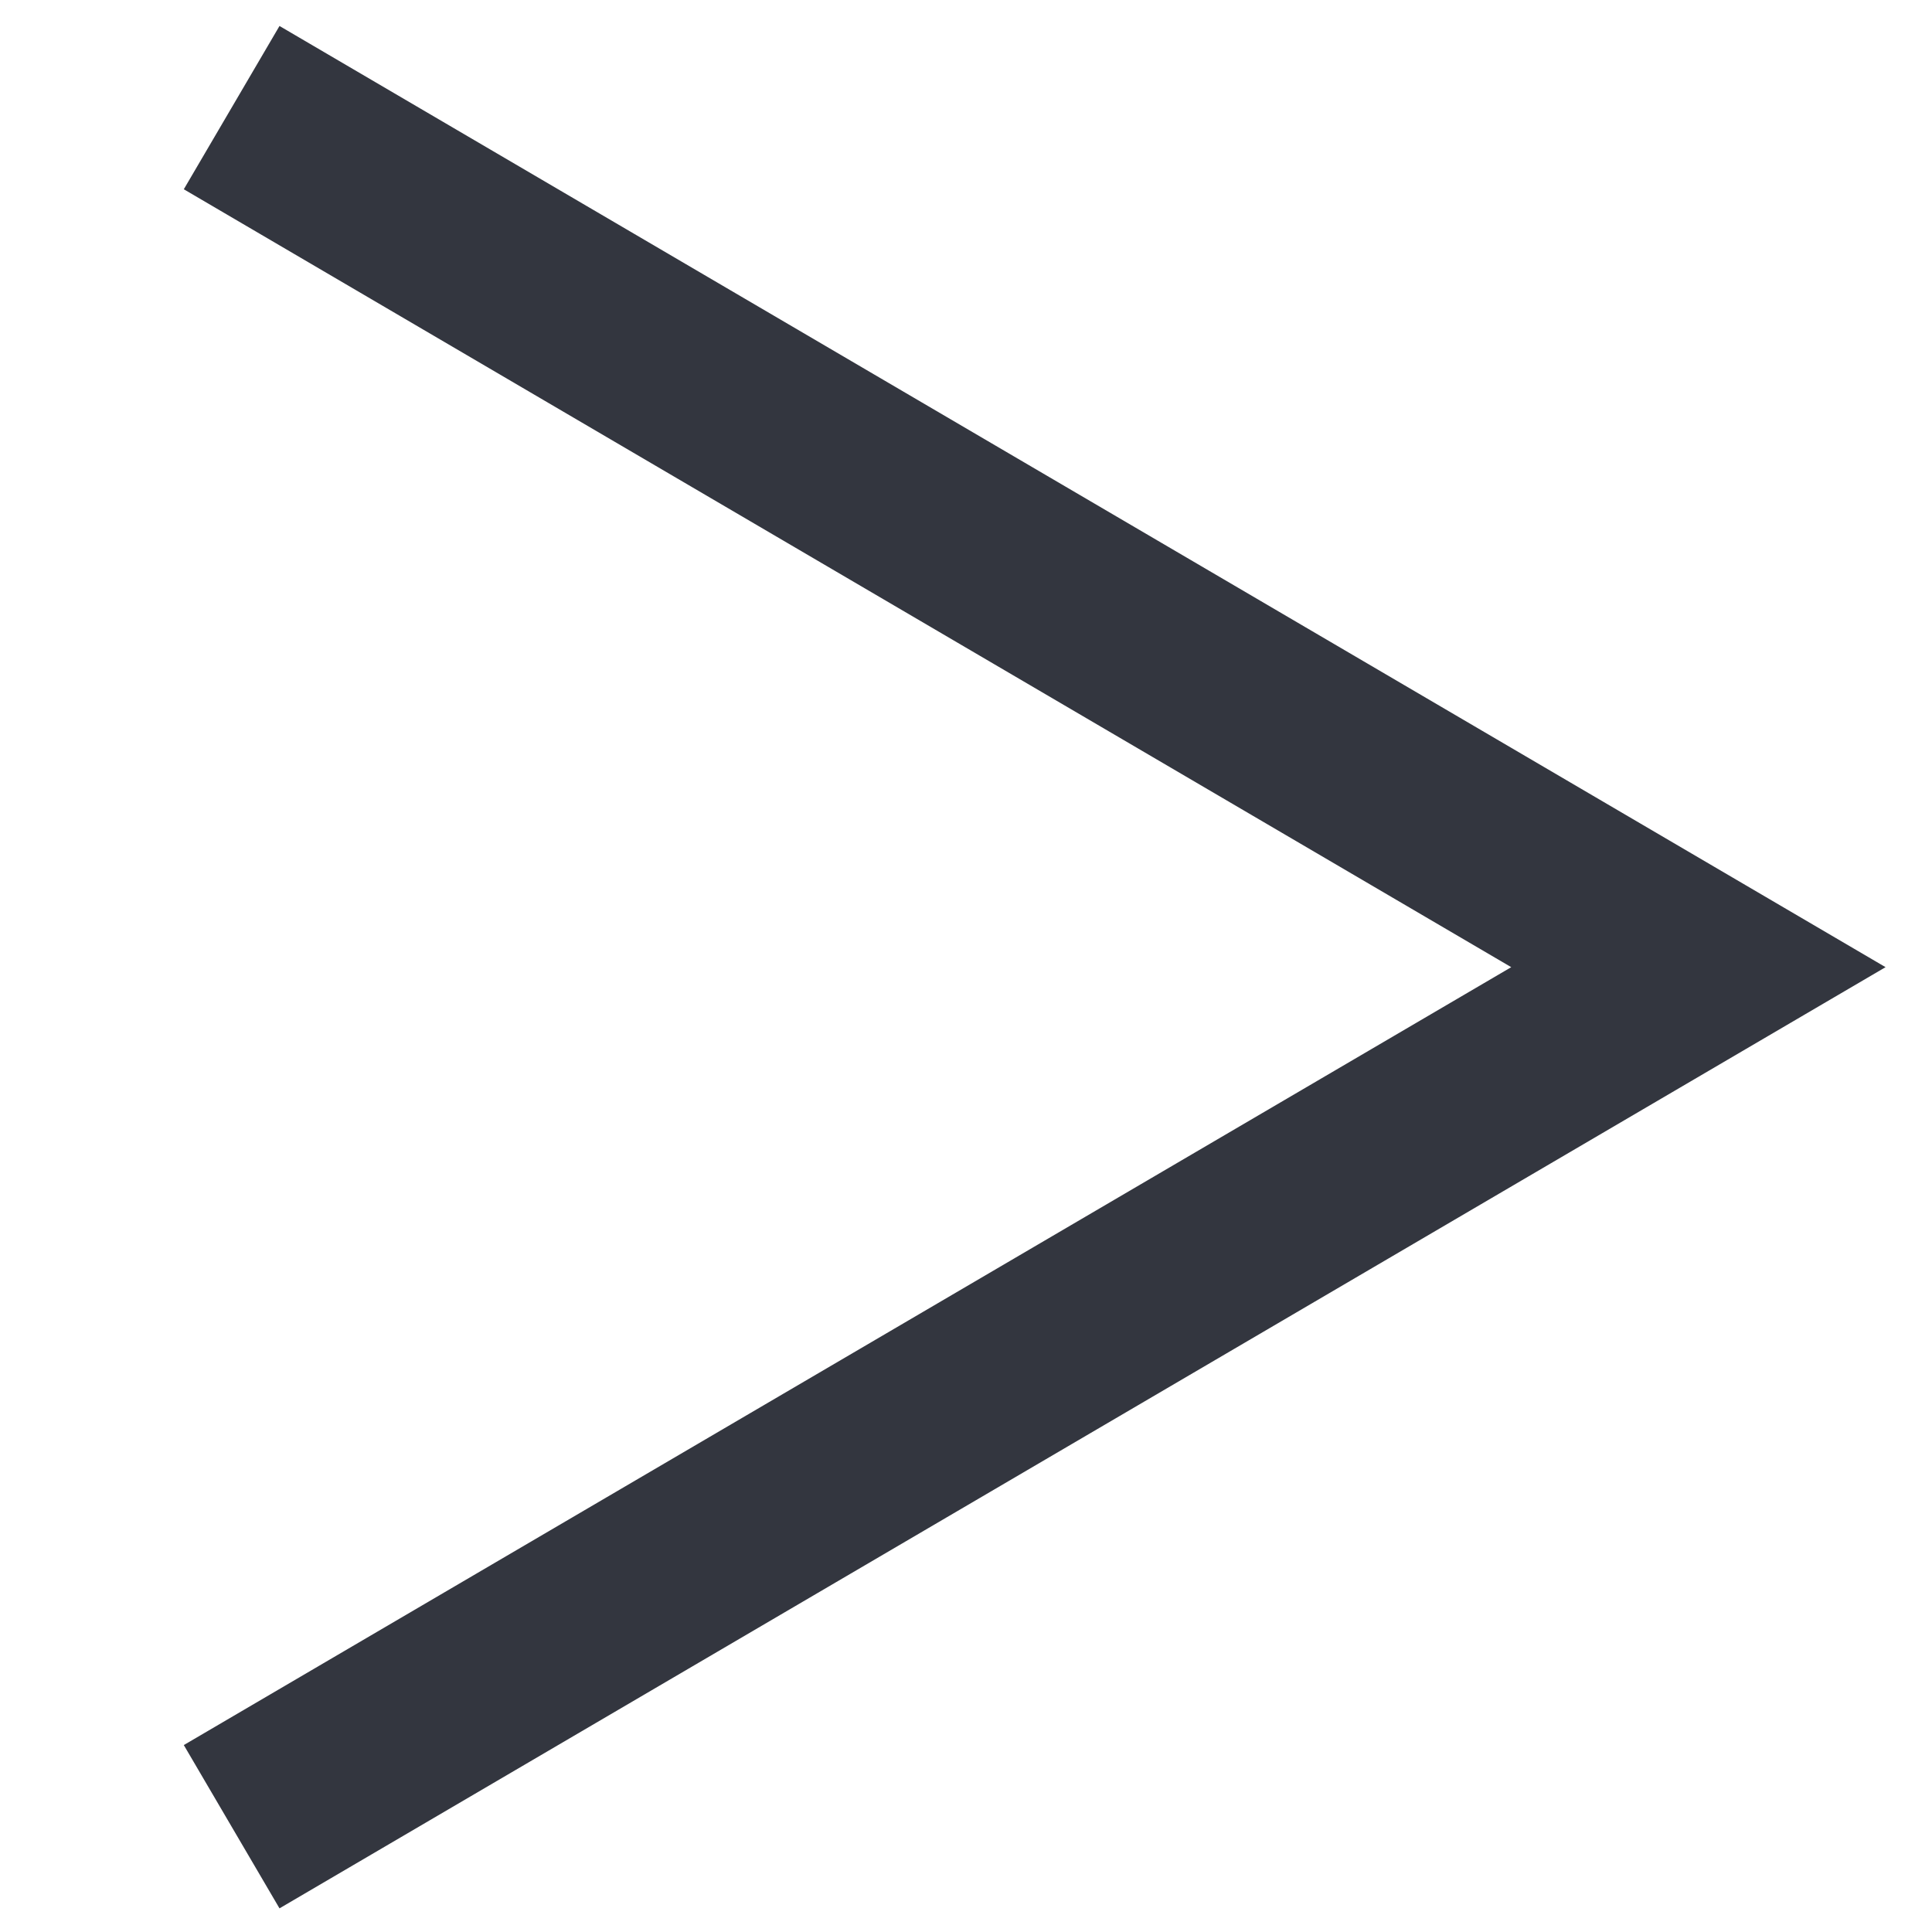
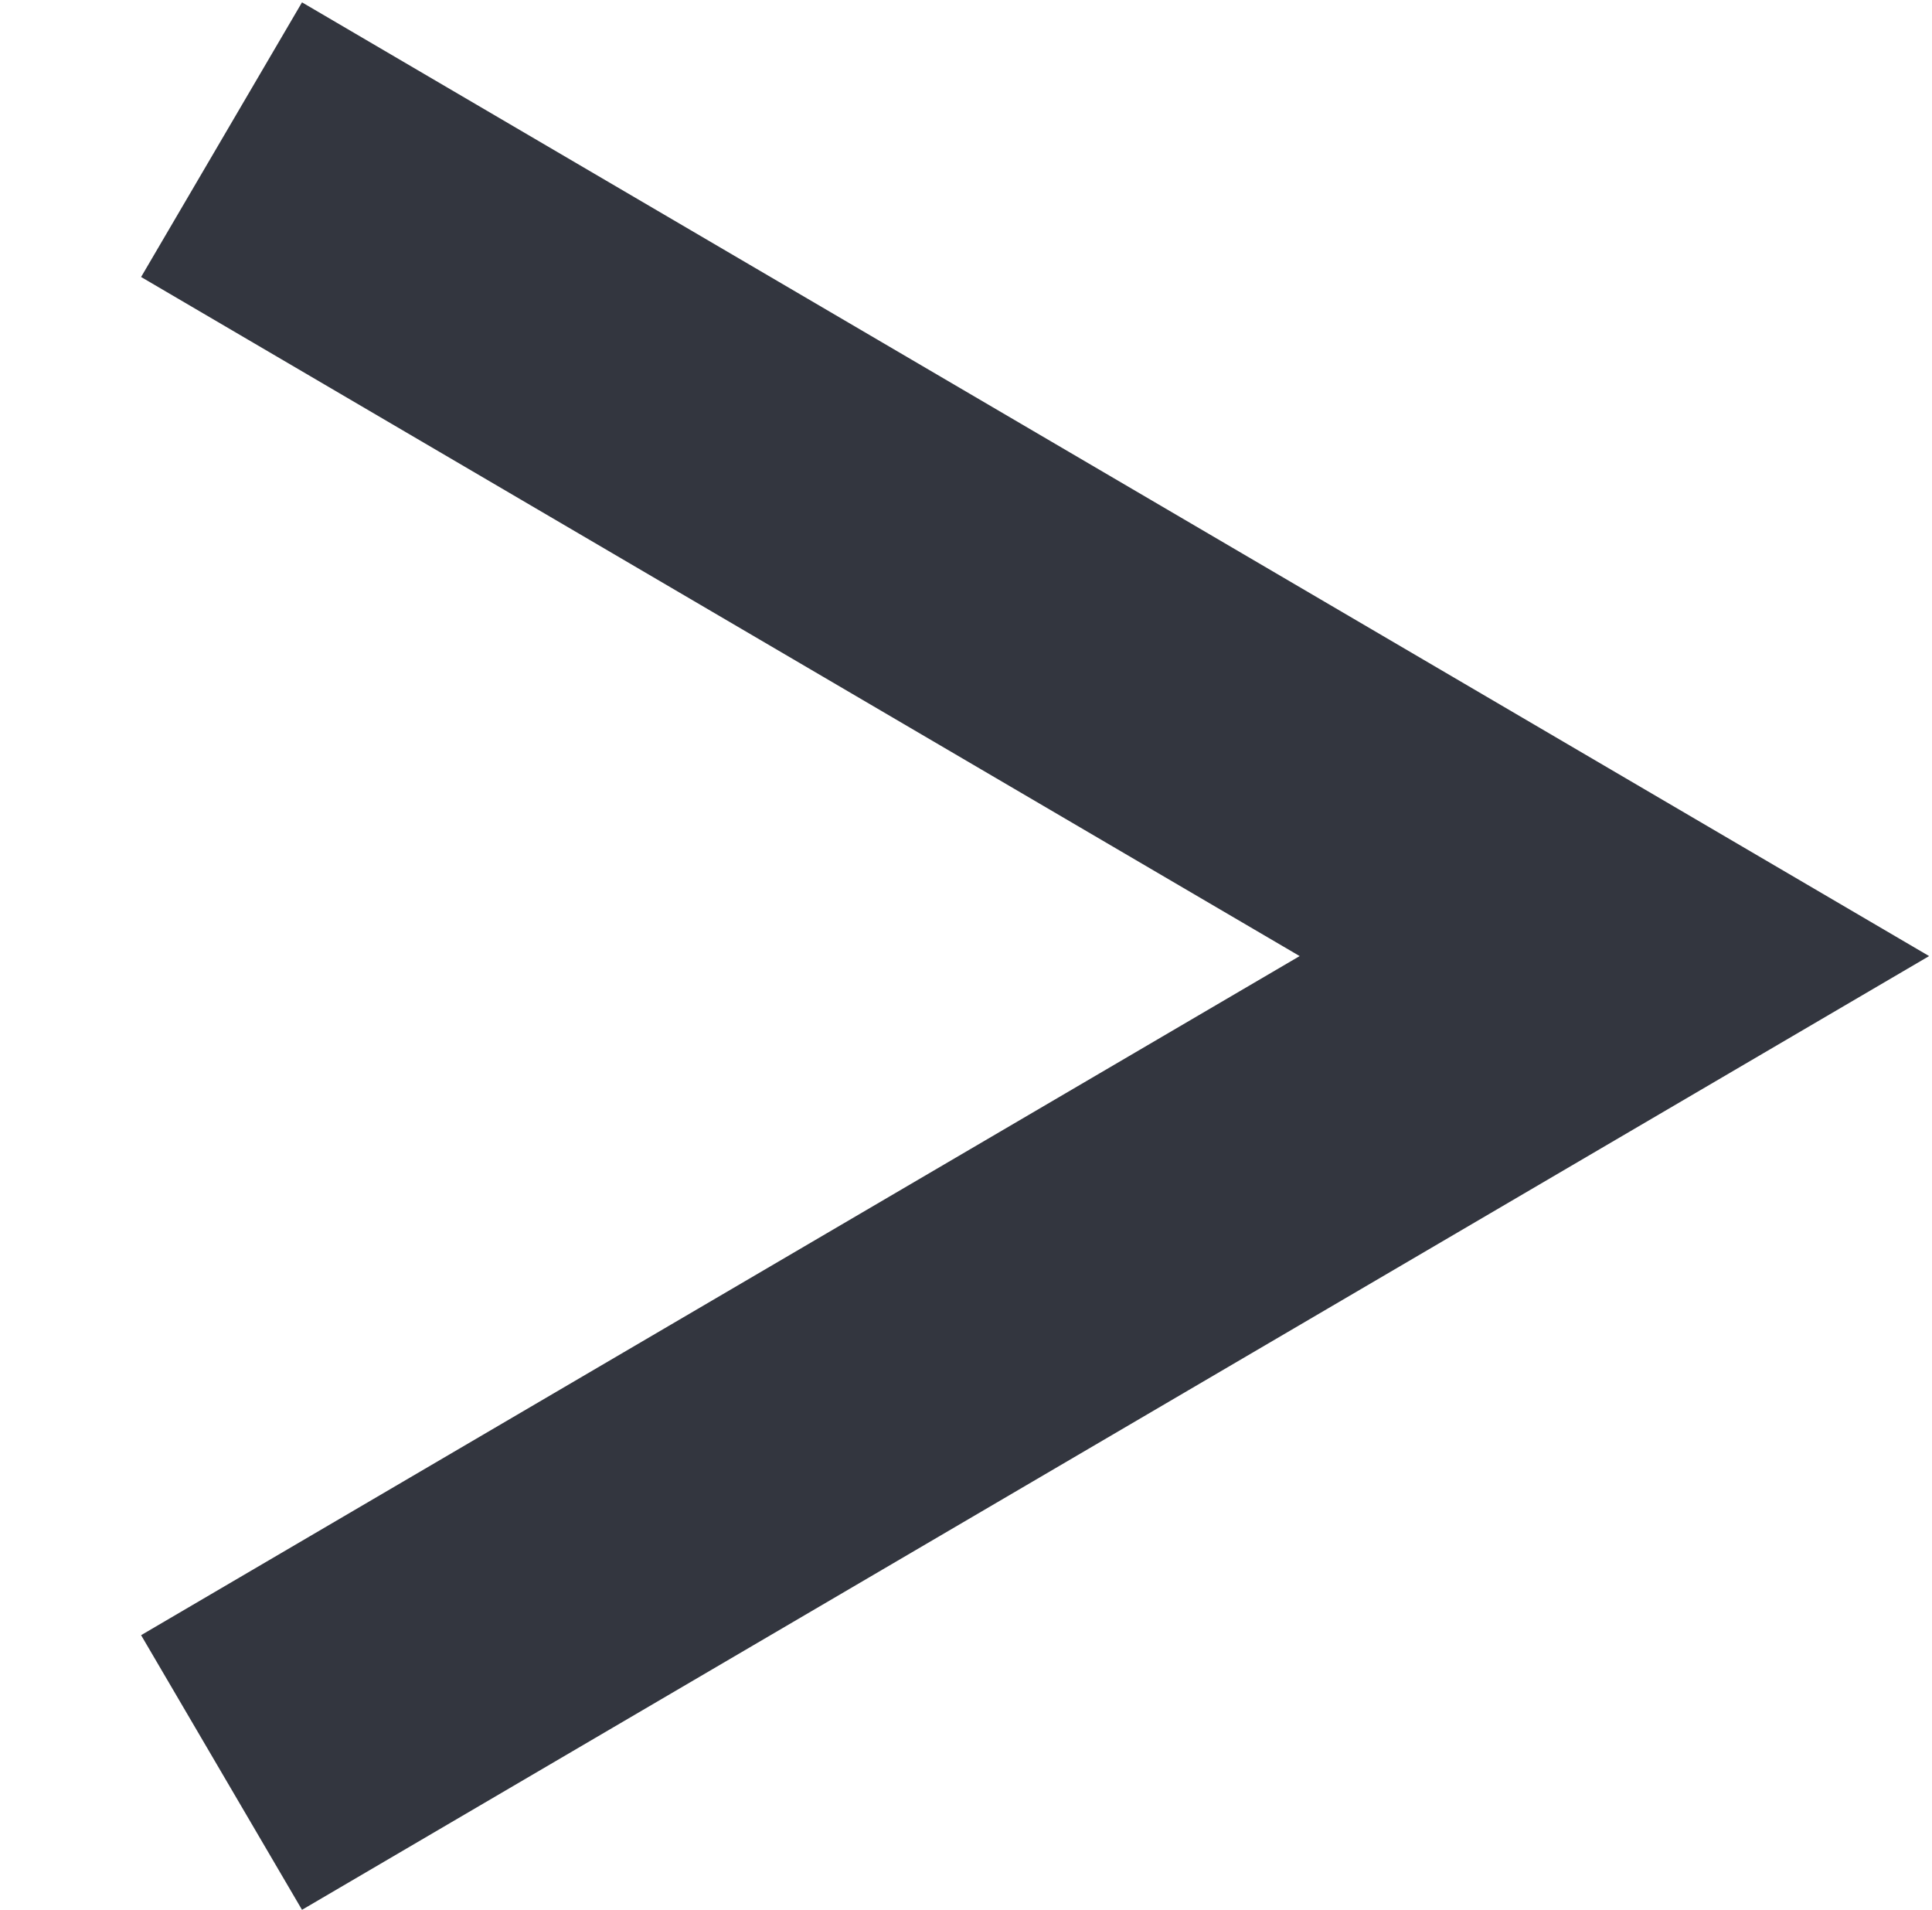
- <svg xmlns="http://www.w3.org/2000/svg" width="490" height="490" viewBox="0 0 490 490" fill="none">
-   <path d="M58.752 27.296L430.752 245.296L58.752 463.296" stroke="#33363F" stroke-width="48" />
+ <svg xmlns="http://www.w3.org/2000/svg" width="516" height="510" viewBox="0 0 516 510" fill="none">
+   <path d="M59.172 37.296L431.172 255.296L59.172 473.296" stroke="#33363F" stroke-width="85" />
</svg>
